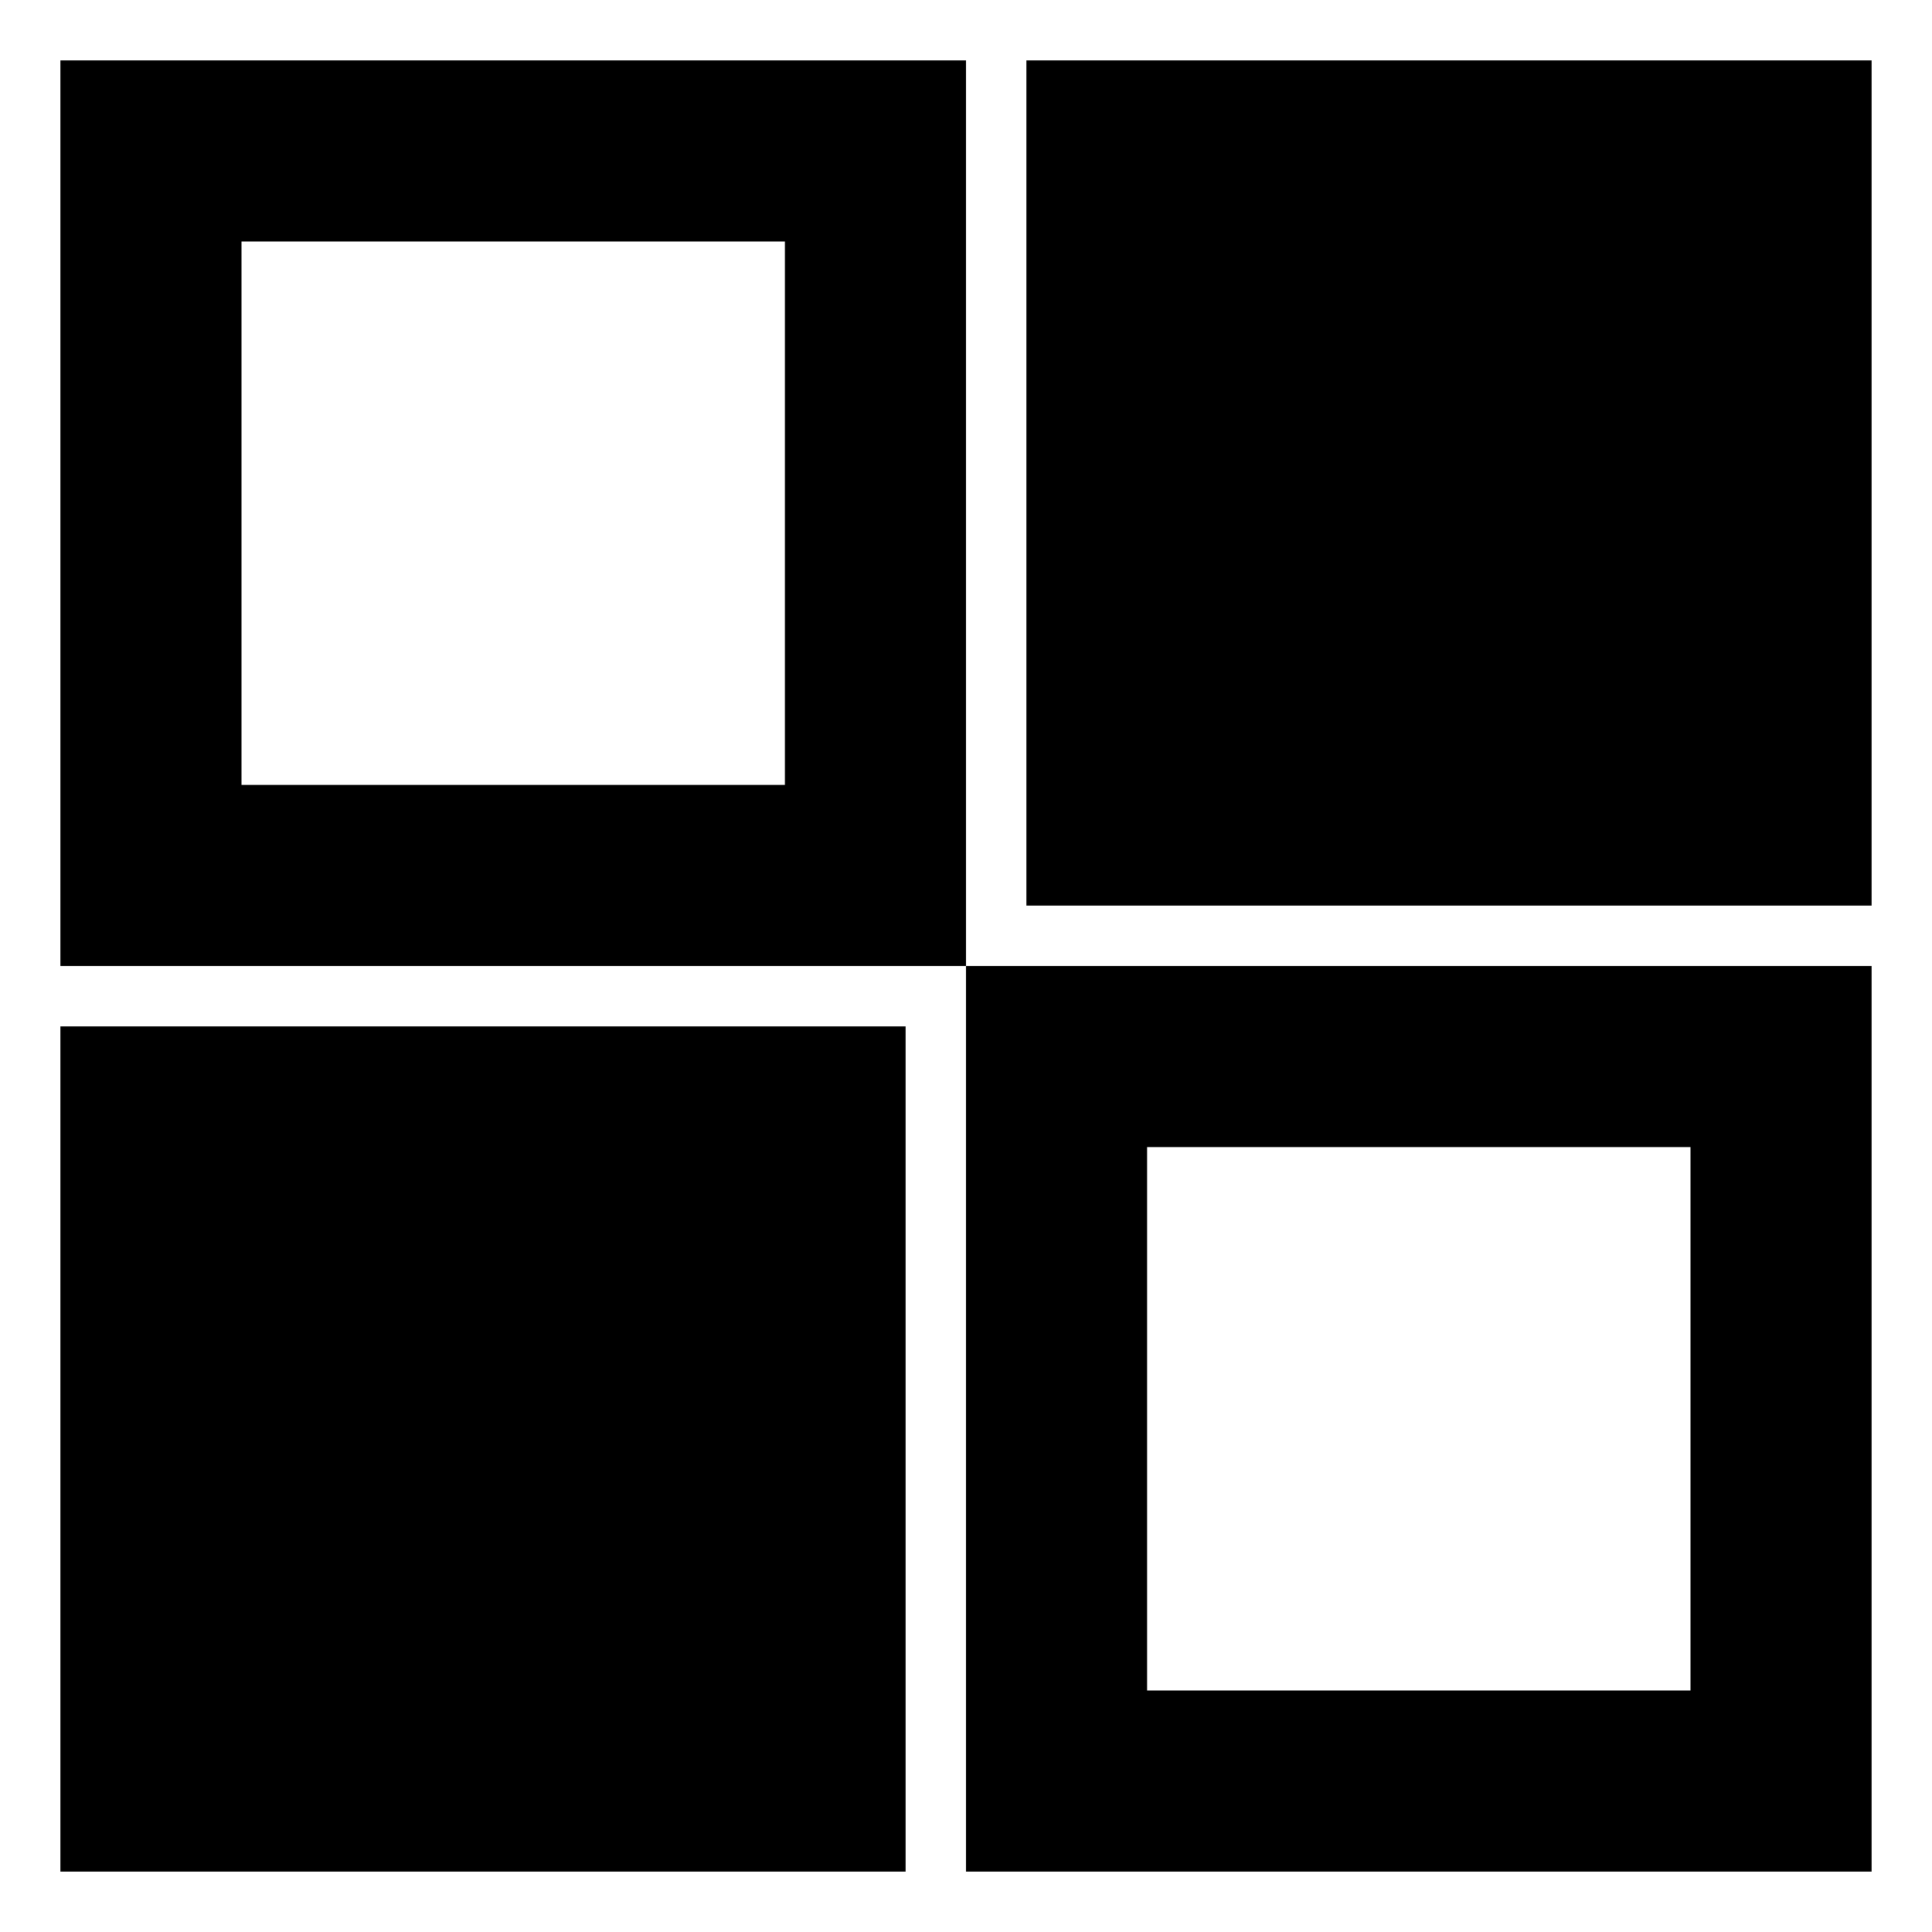
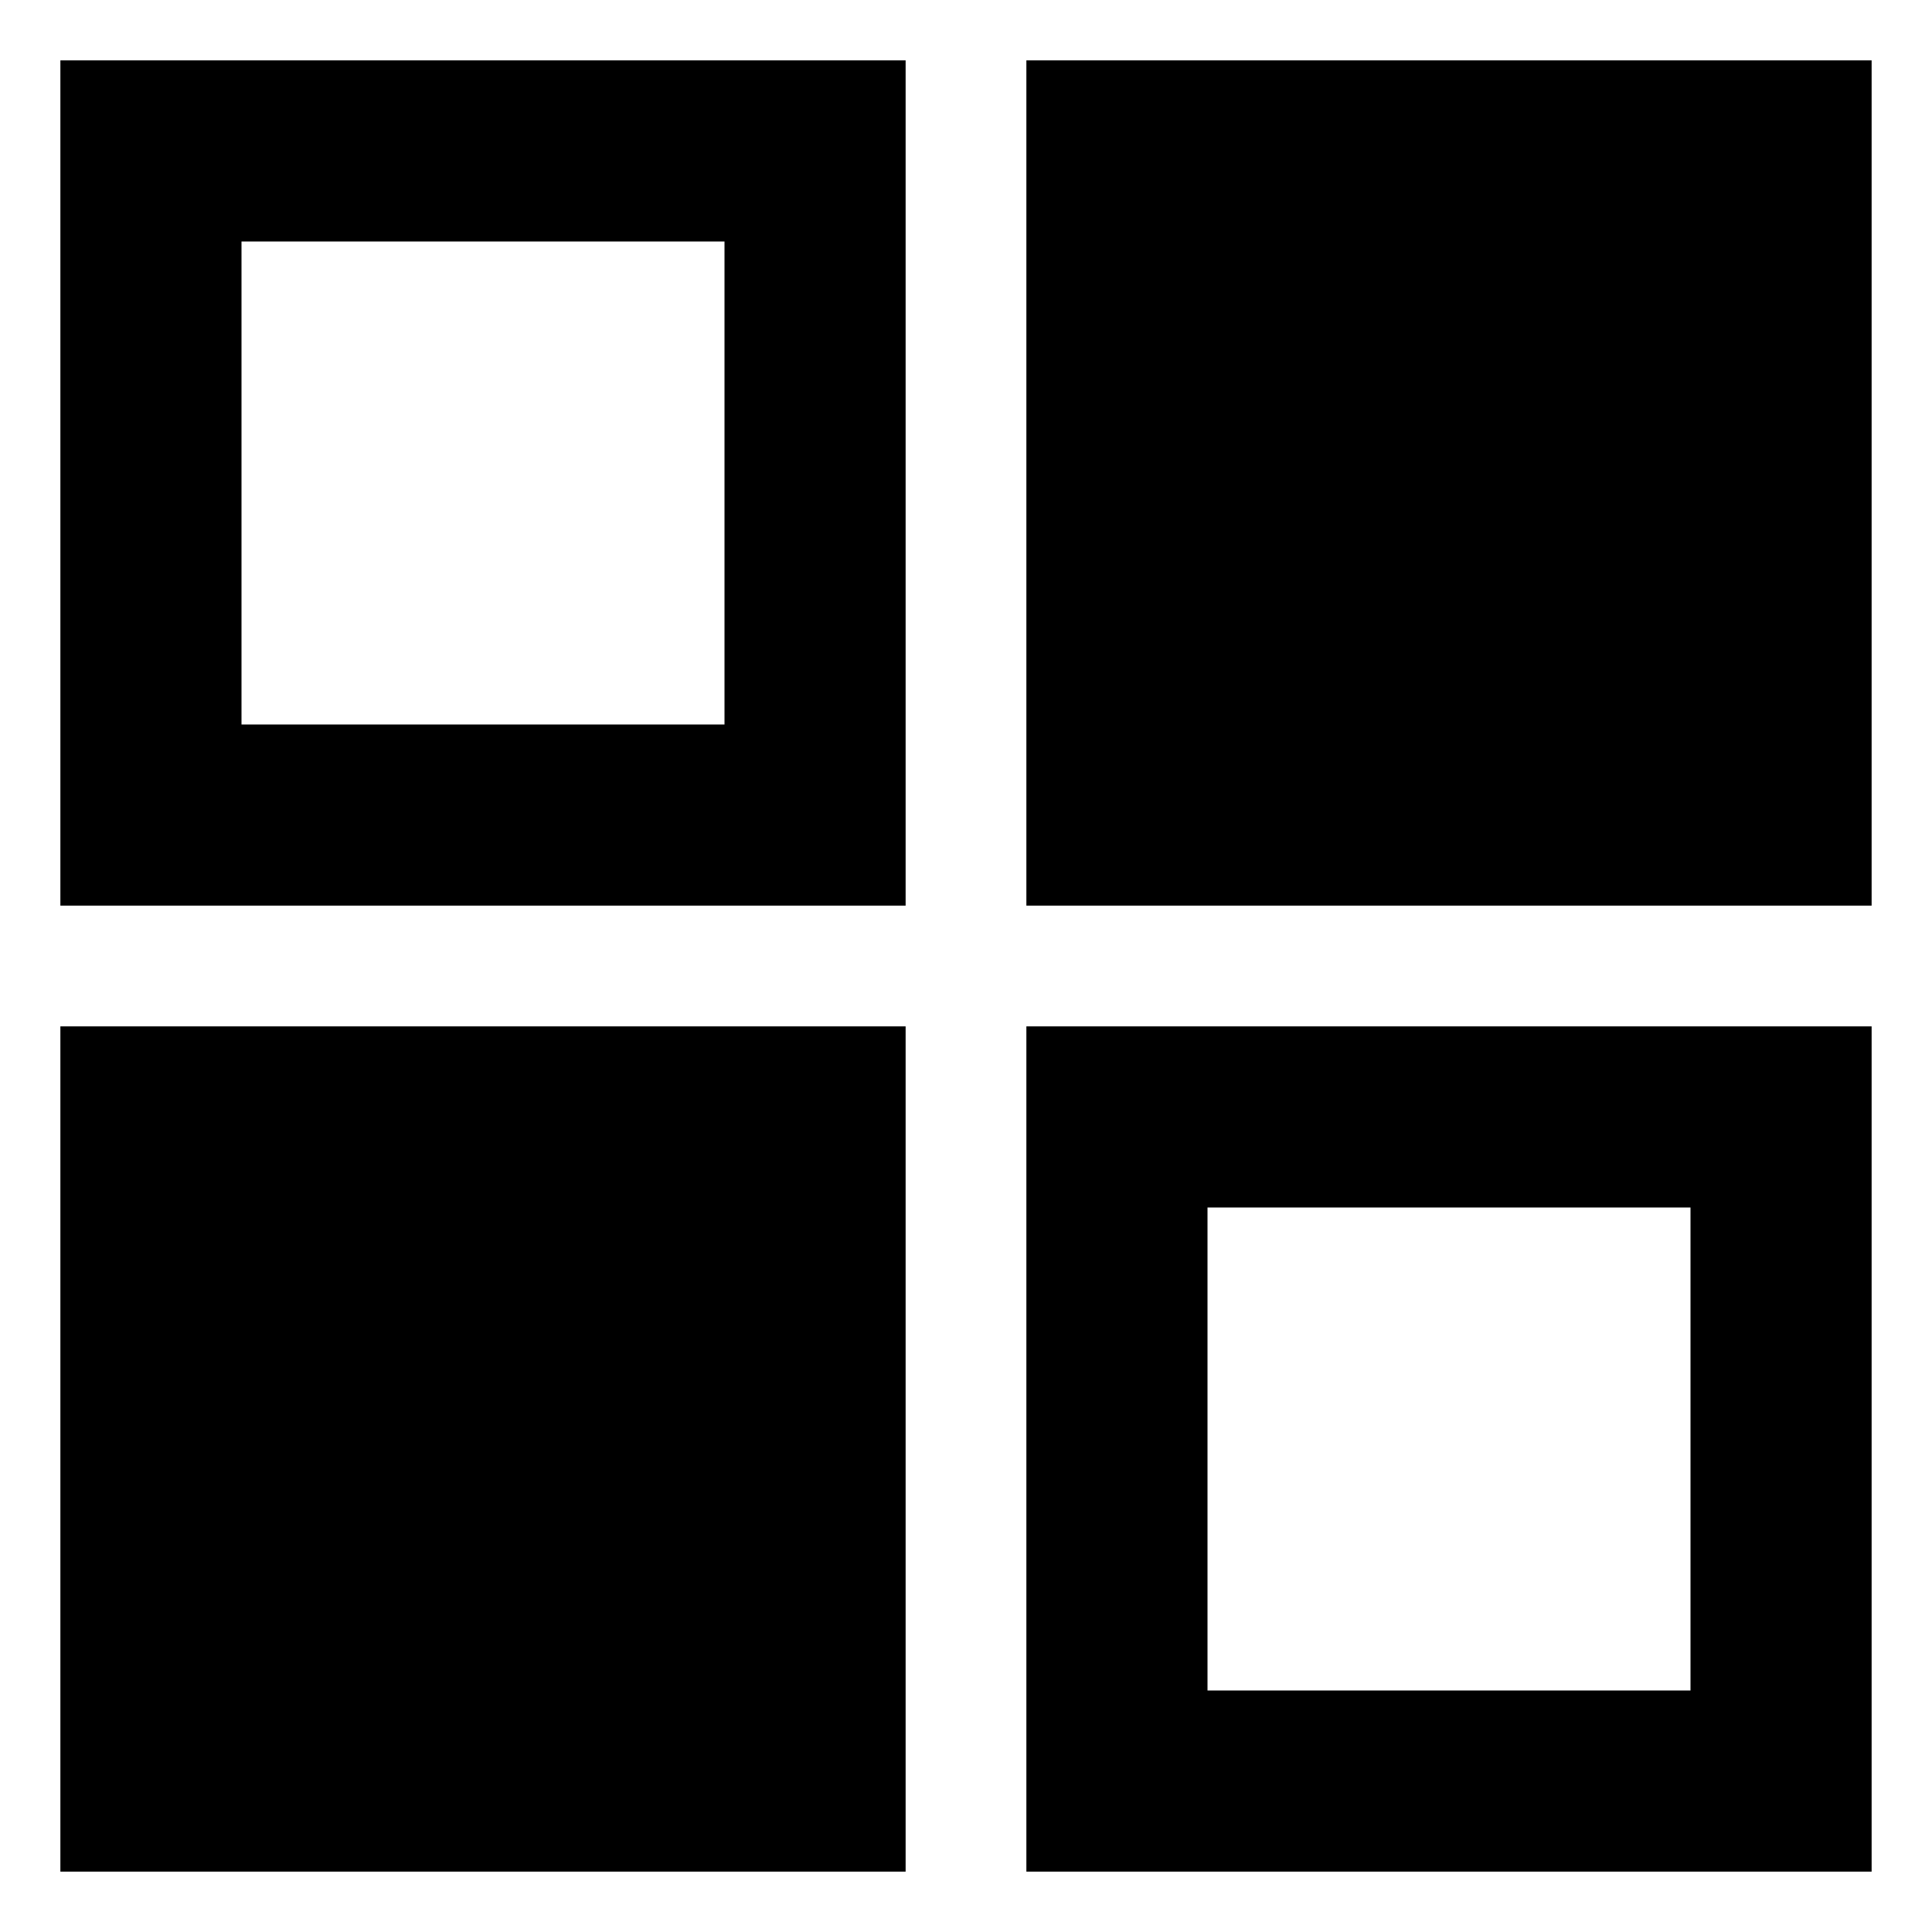
<svg xmlns="http://www.w3.org/2000/svg" viewBox="0 0 32 32">
  <rect width="32" height="32" fill="#fff" />
-   <rect x="2.5" y="2.5" width="12" height="12" fill="#fff" stroke="#000" stroke-width="3" />
+   <rect x="2.5" y="2.5" width="11" height="11" fill="#fff" stroke="#000" stroke-width="3" />
  <rect x="17" y="1" width="14" height="14" fill="#000" />
  <rect x="1" y="17" width="14" height="14" fill="#000" />
-   <rect x="17.5" y="17.5" width="12" height="12" fill="#fff" stroke="#000" stroke-width="3" />
+   <rect x="18.5" y="18.5" width="11" height="11" fill="#fff" stroke="#000" stroke-width="3" />
</svg>
